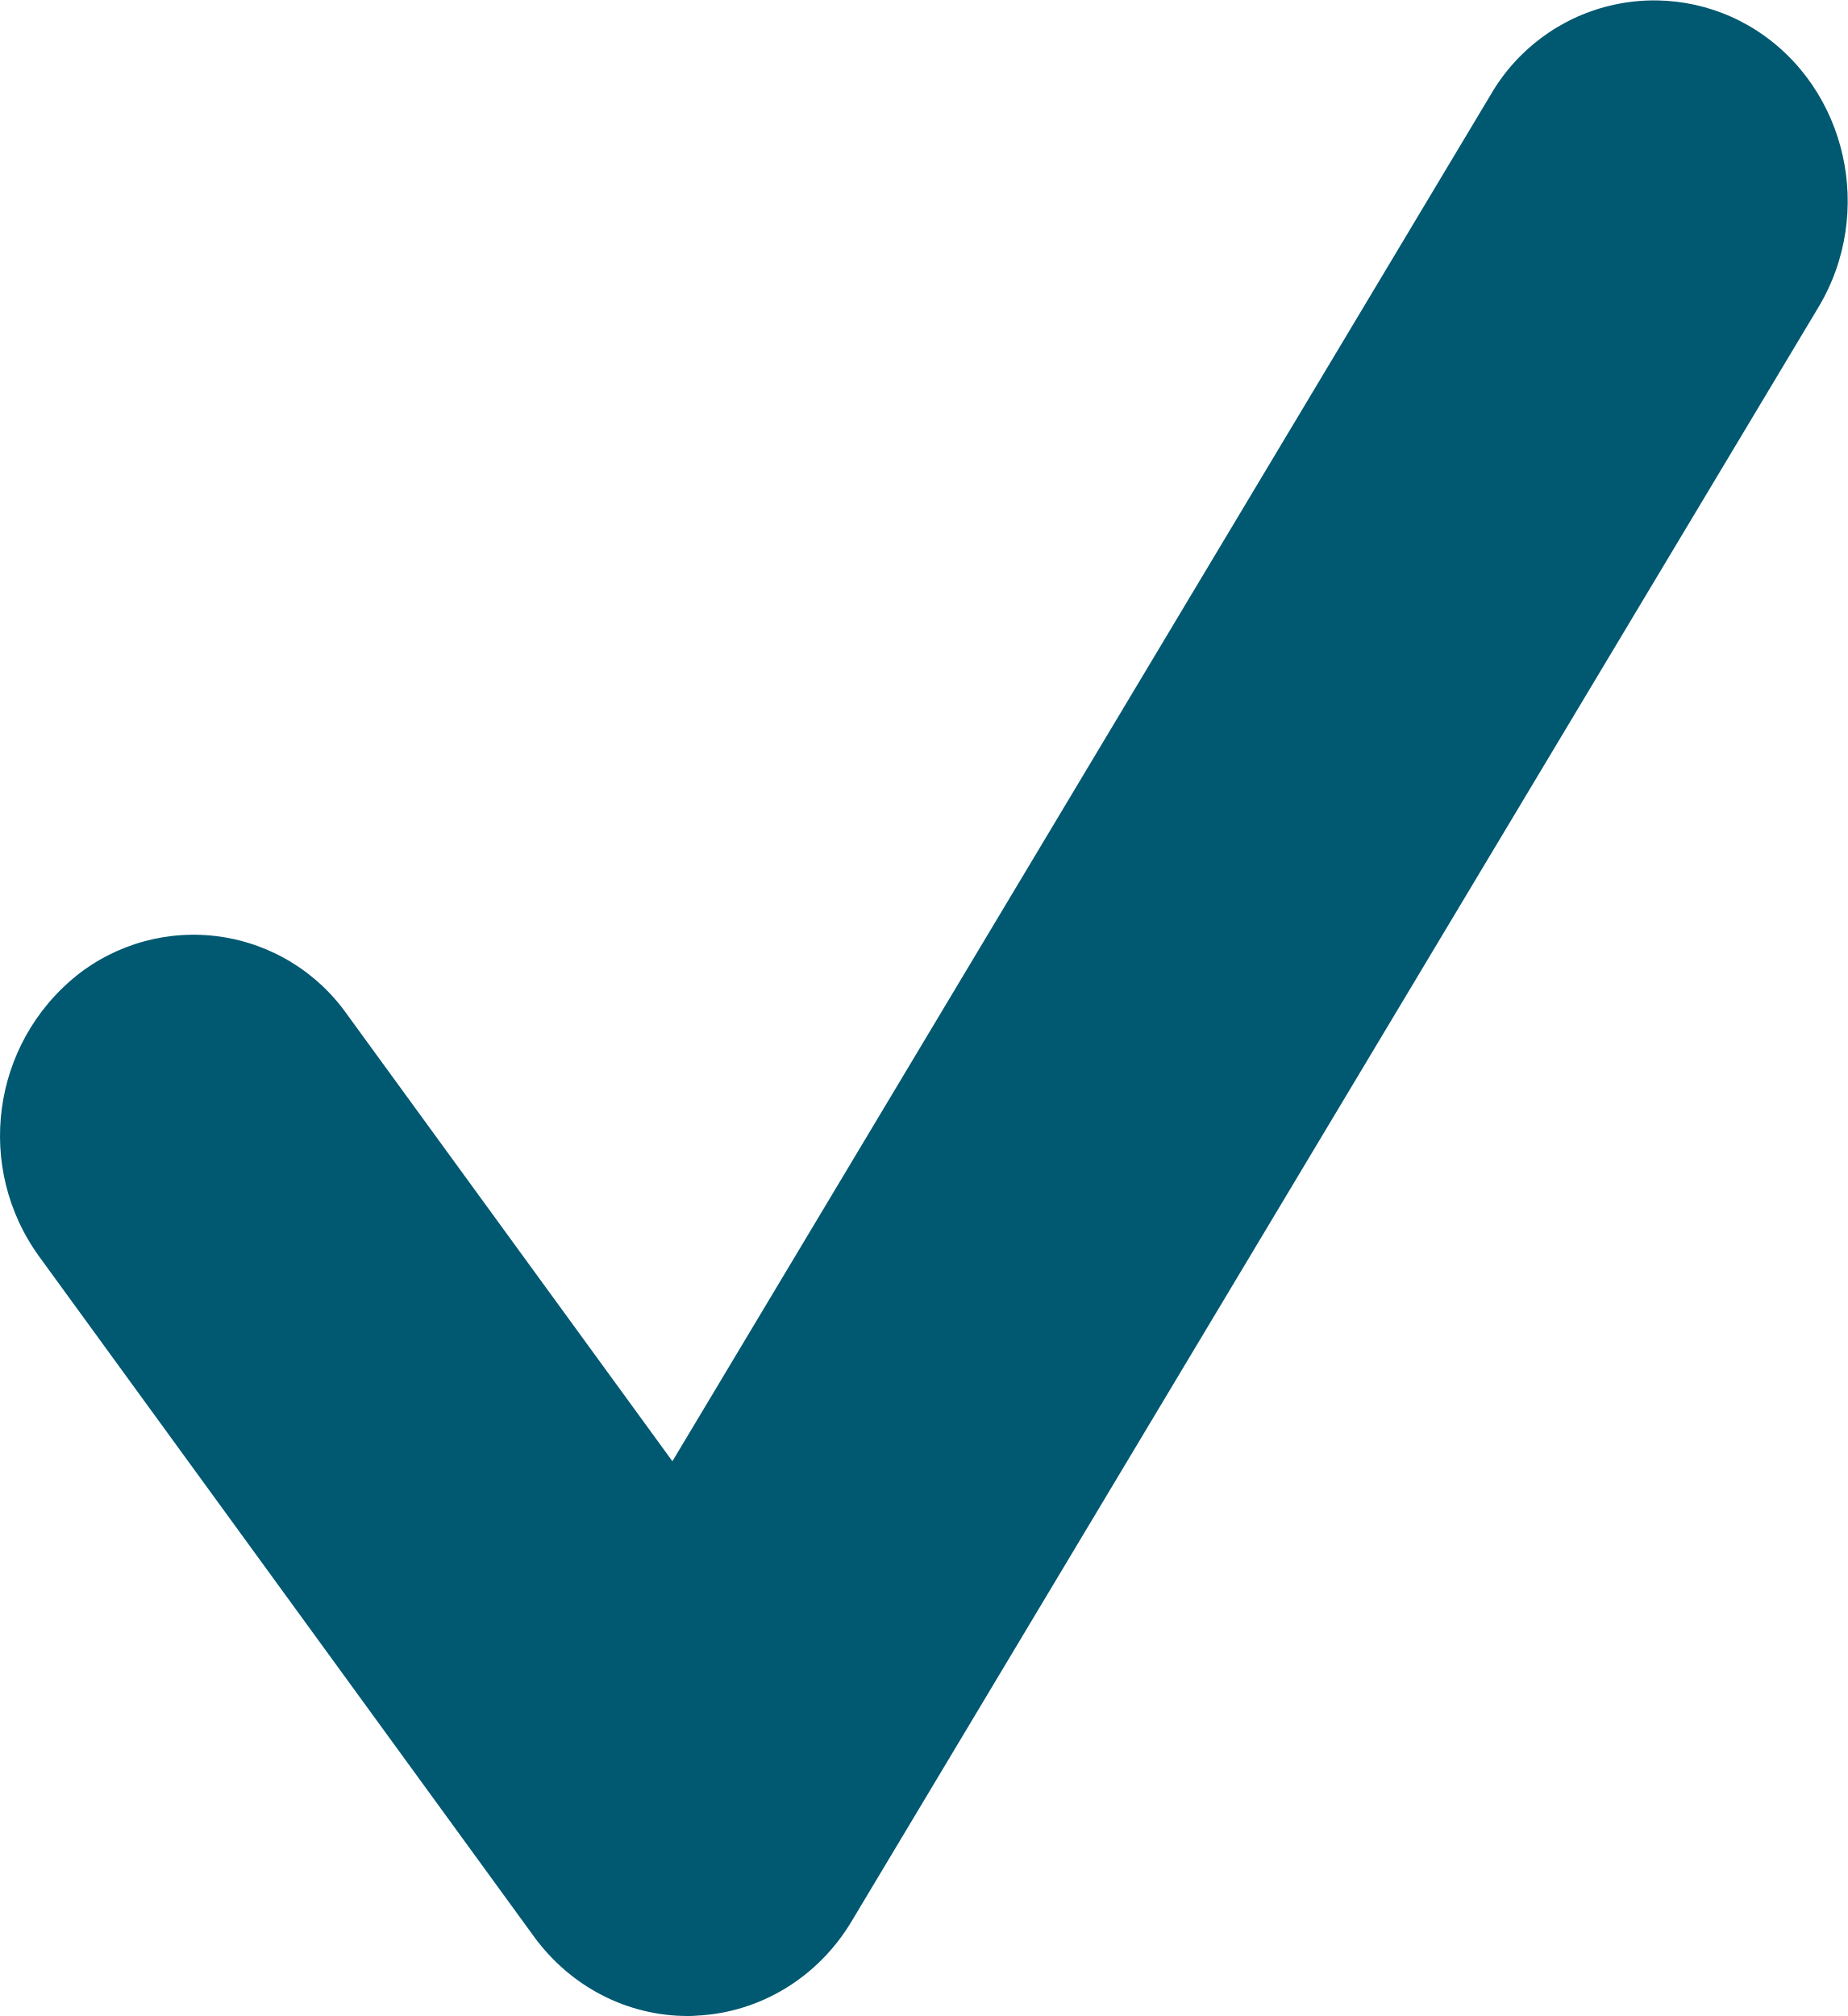
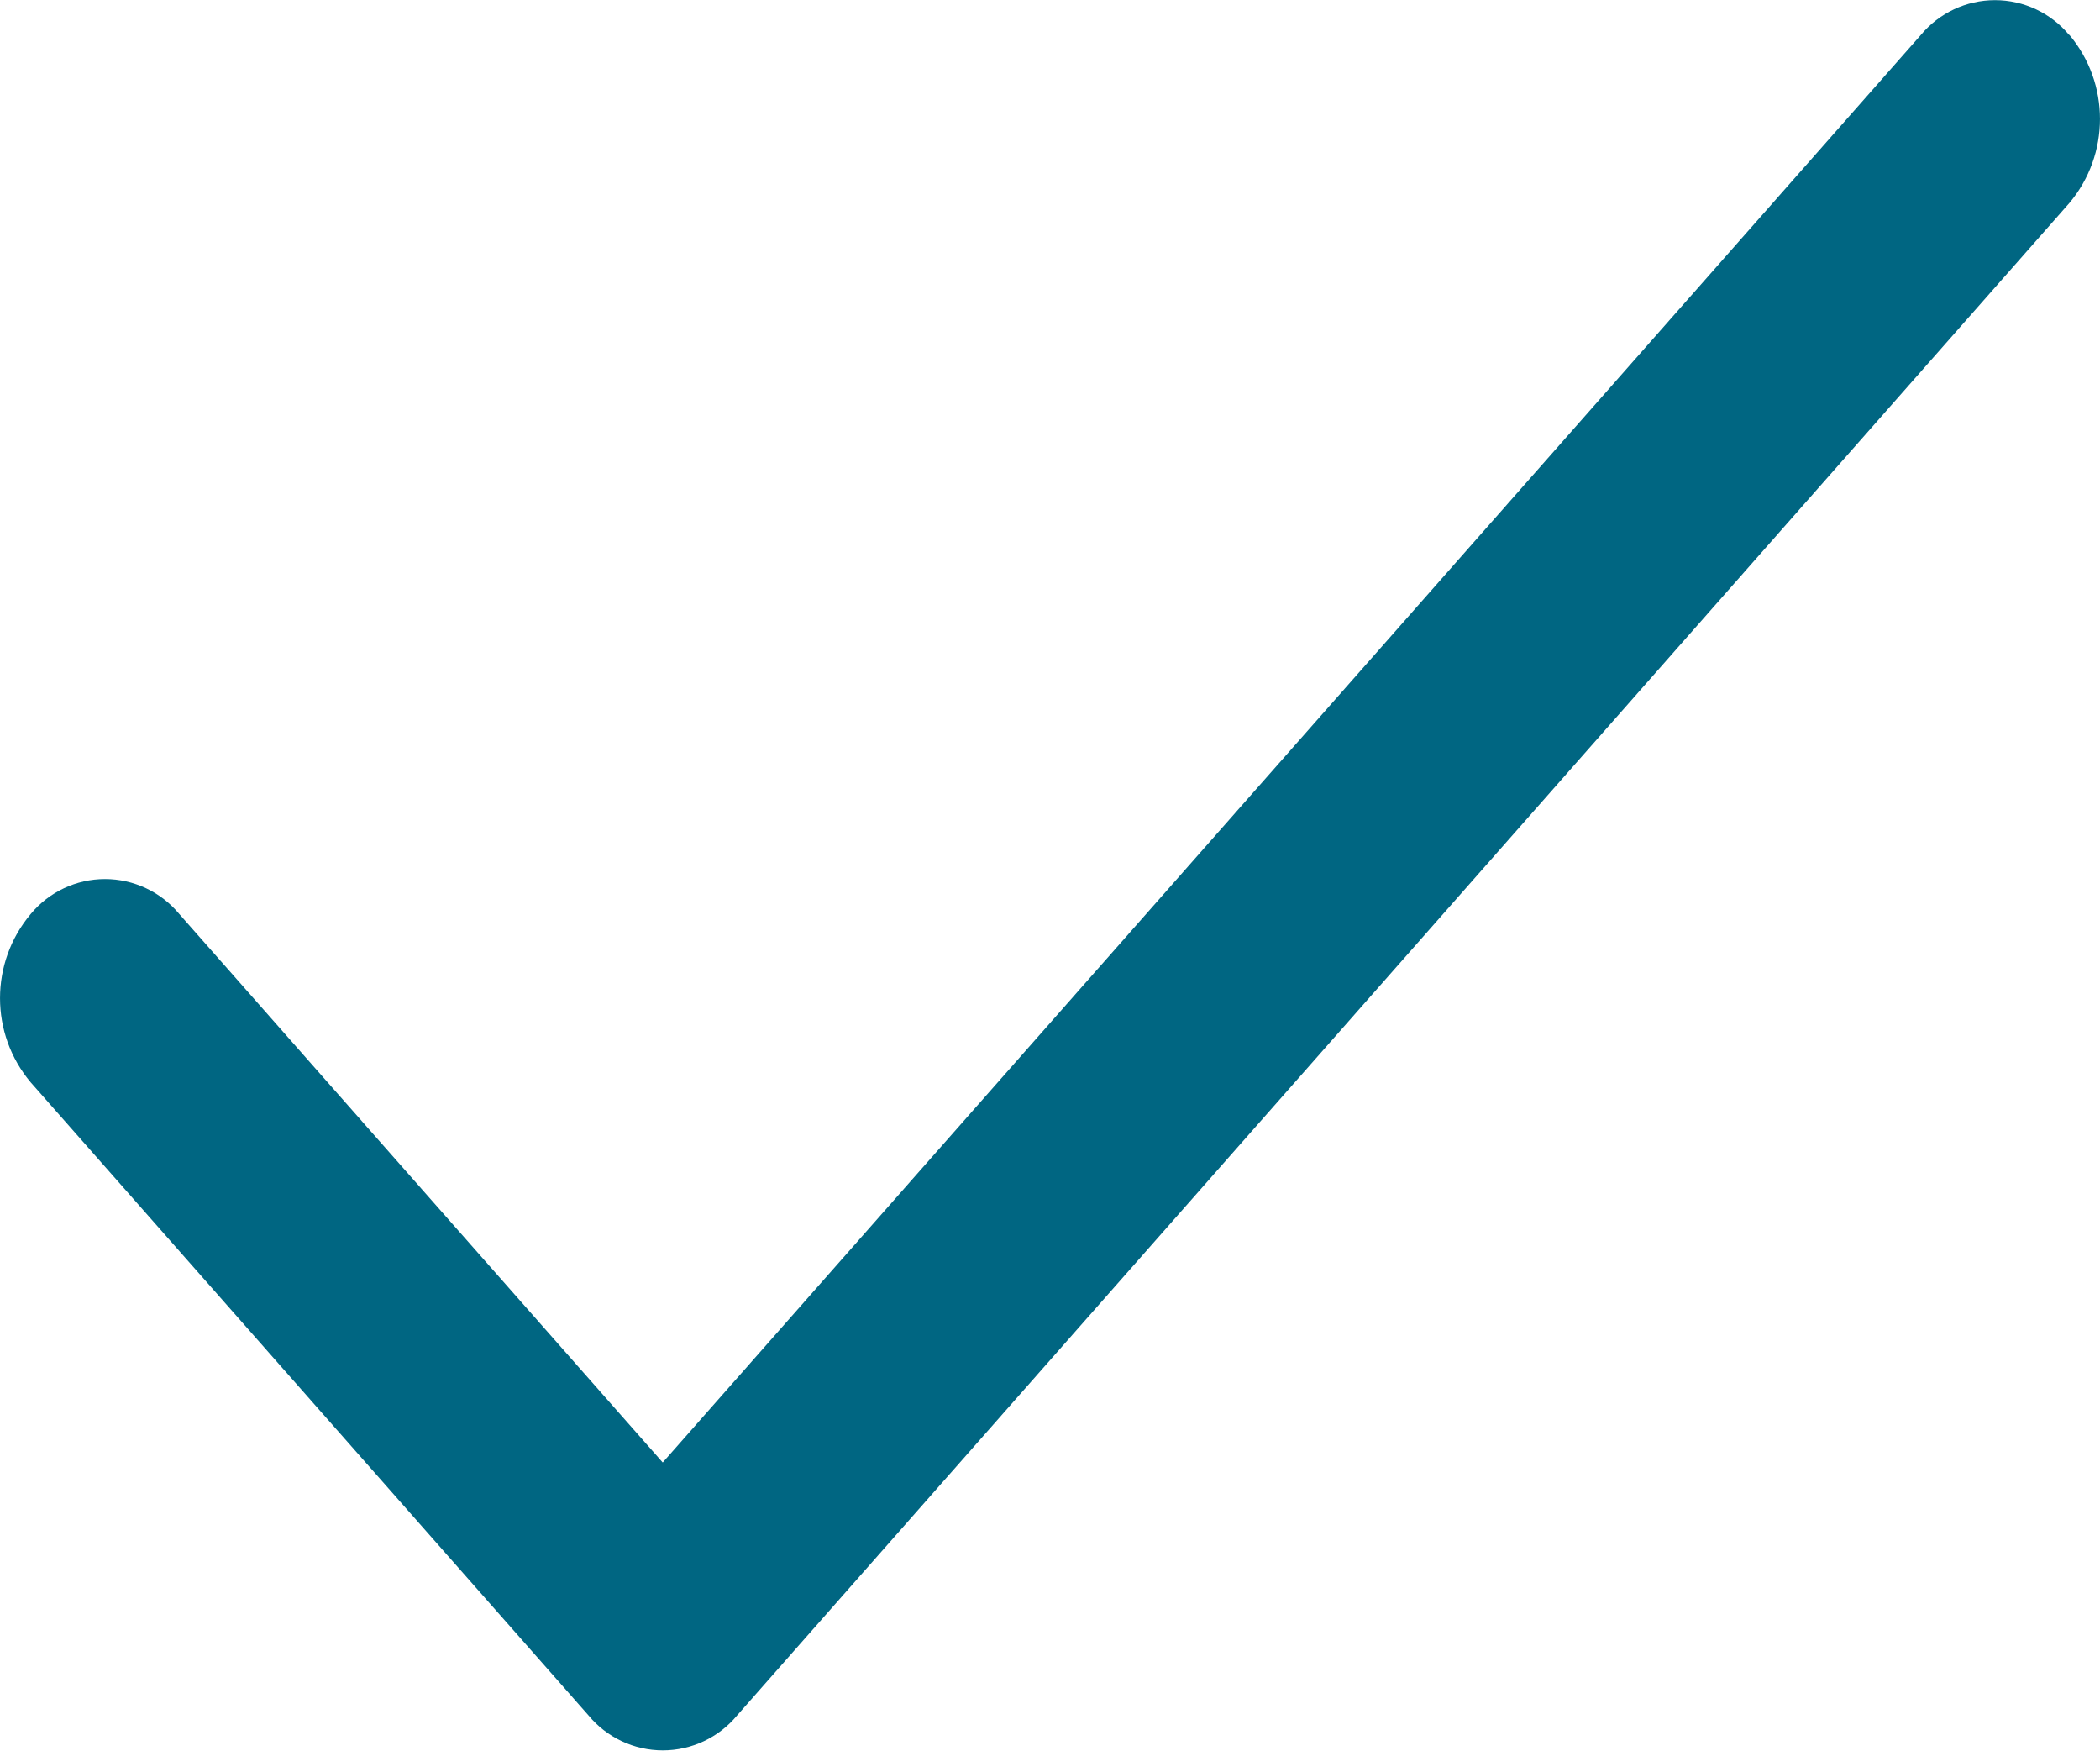
- <svg xmlns="http://www.w3.org/2000/svg" width="11" height="12" viewBox="0 0 11 12">
-   <path d="M4.094 12c-.359 0-.698-.174-.916-.474L.233 7.479a1.225 1.225 0 0 1 .223-1.672 1.118 1.118 0 0 1 1.61.231l1.937 2.66L8.875.563a1.125 1.125 0 0 1 1.583-.381c.538.348.704 1.085.368 1.646L5.07 11.436c-.2.335-.545.544-.924.562-.018.002-.034.002-.052.002z" fill="#005871" fill-rule="nonzero" />
+ <svg xmlns="http://www.w3.org/2000/svg" width="12" height="10" viewBox="0 0 12 10">
+   <path d="M11.824.2a.551.551 0 0 0-.848 0L3.787 8.355 1.024 5.221a.551.551 0 0 0-.848 0 .747.747 0 0 0 0 .963L3.363 9.8a.551.551 0 0 0 .849 0l7.612-8.639a.747.747 0 0 0 0-.963z" fill="#006682" fill-rule="nonzero" />
</svg>
